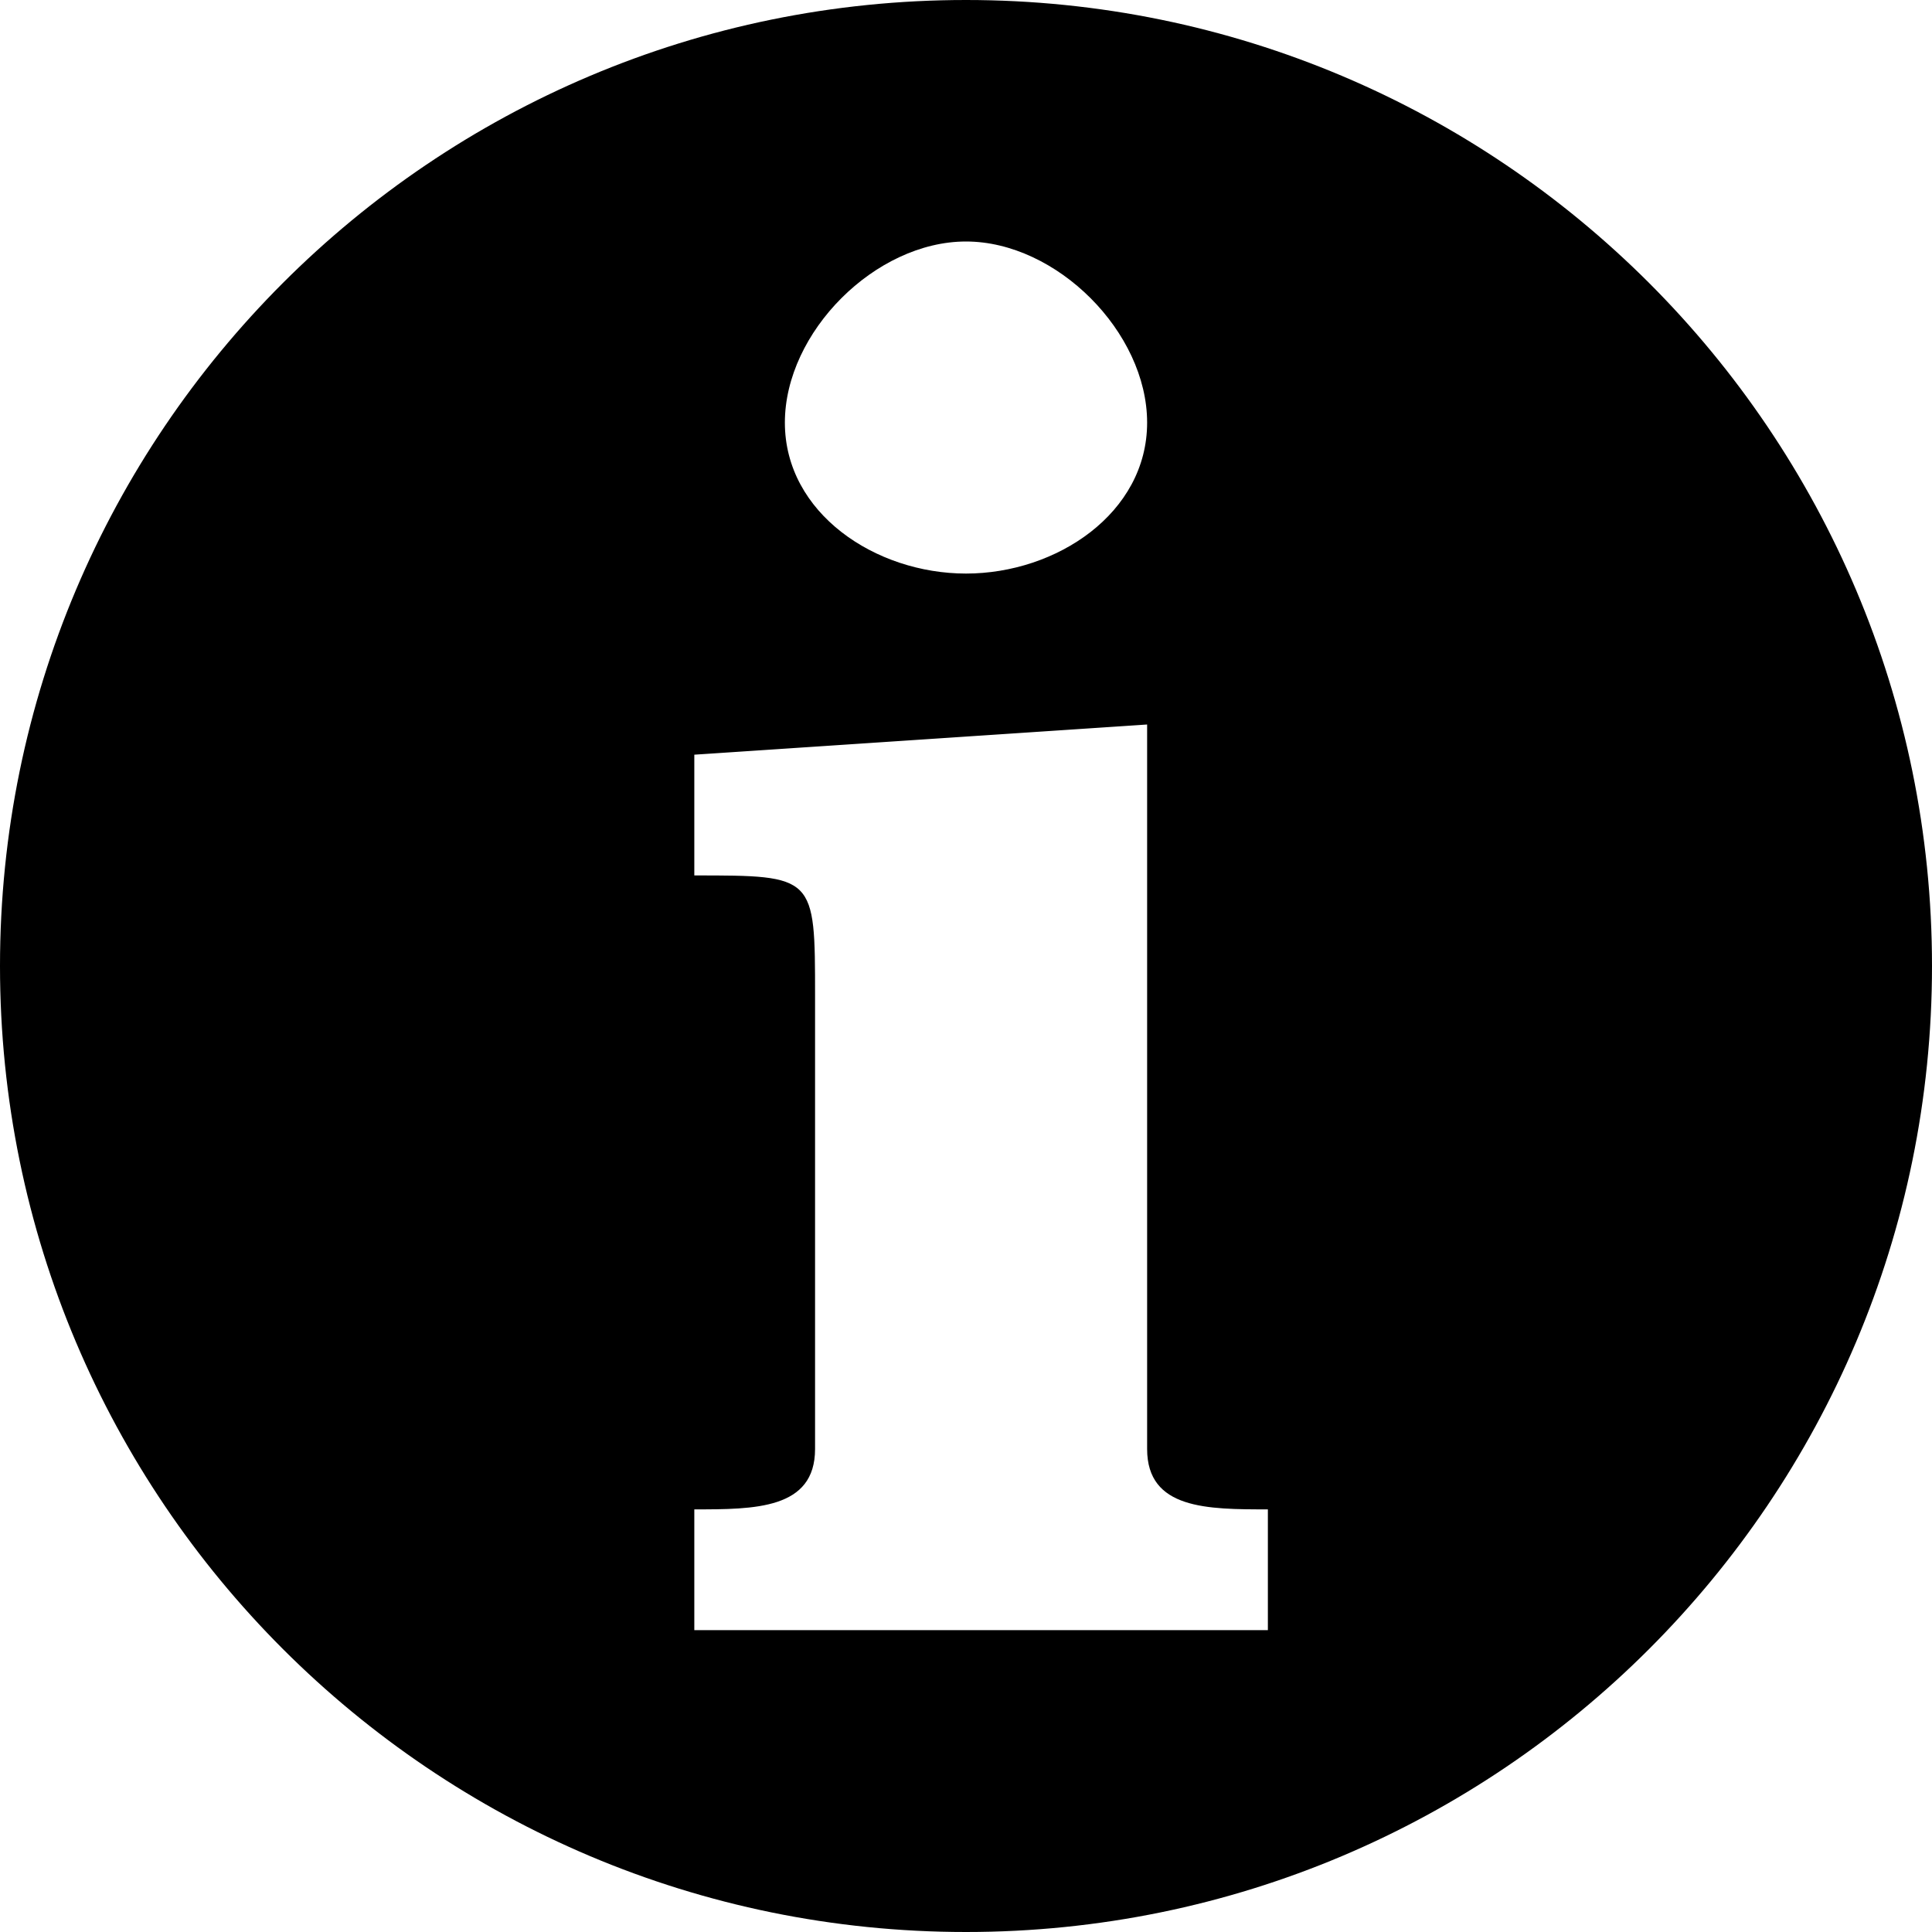
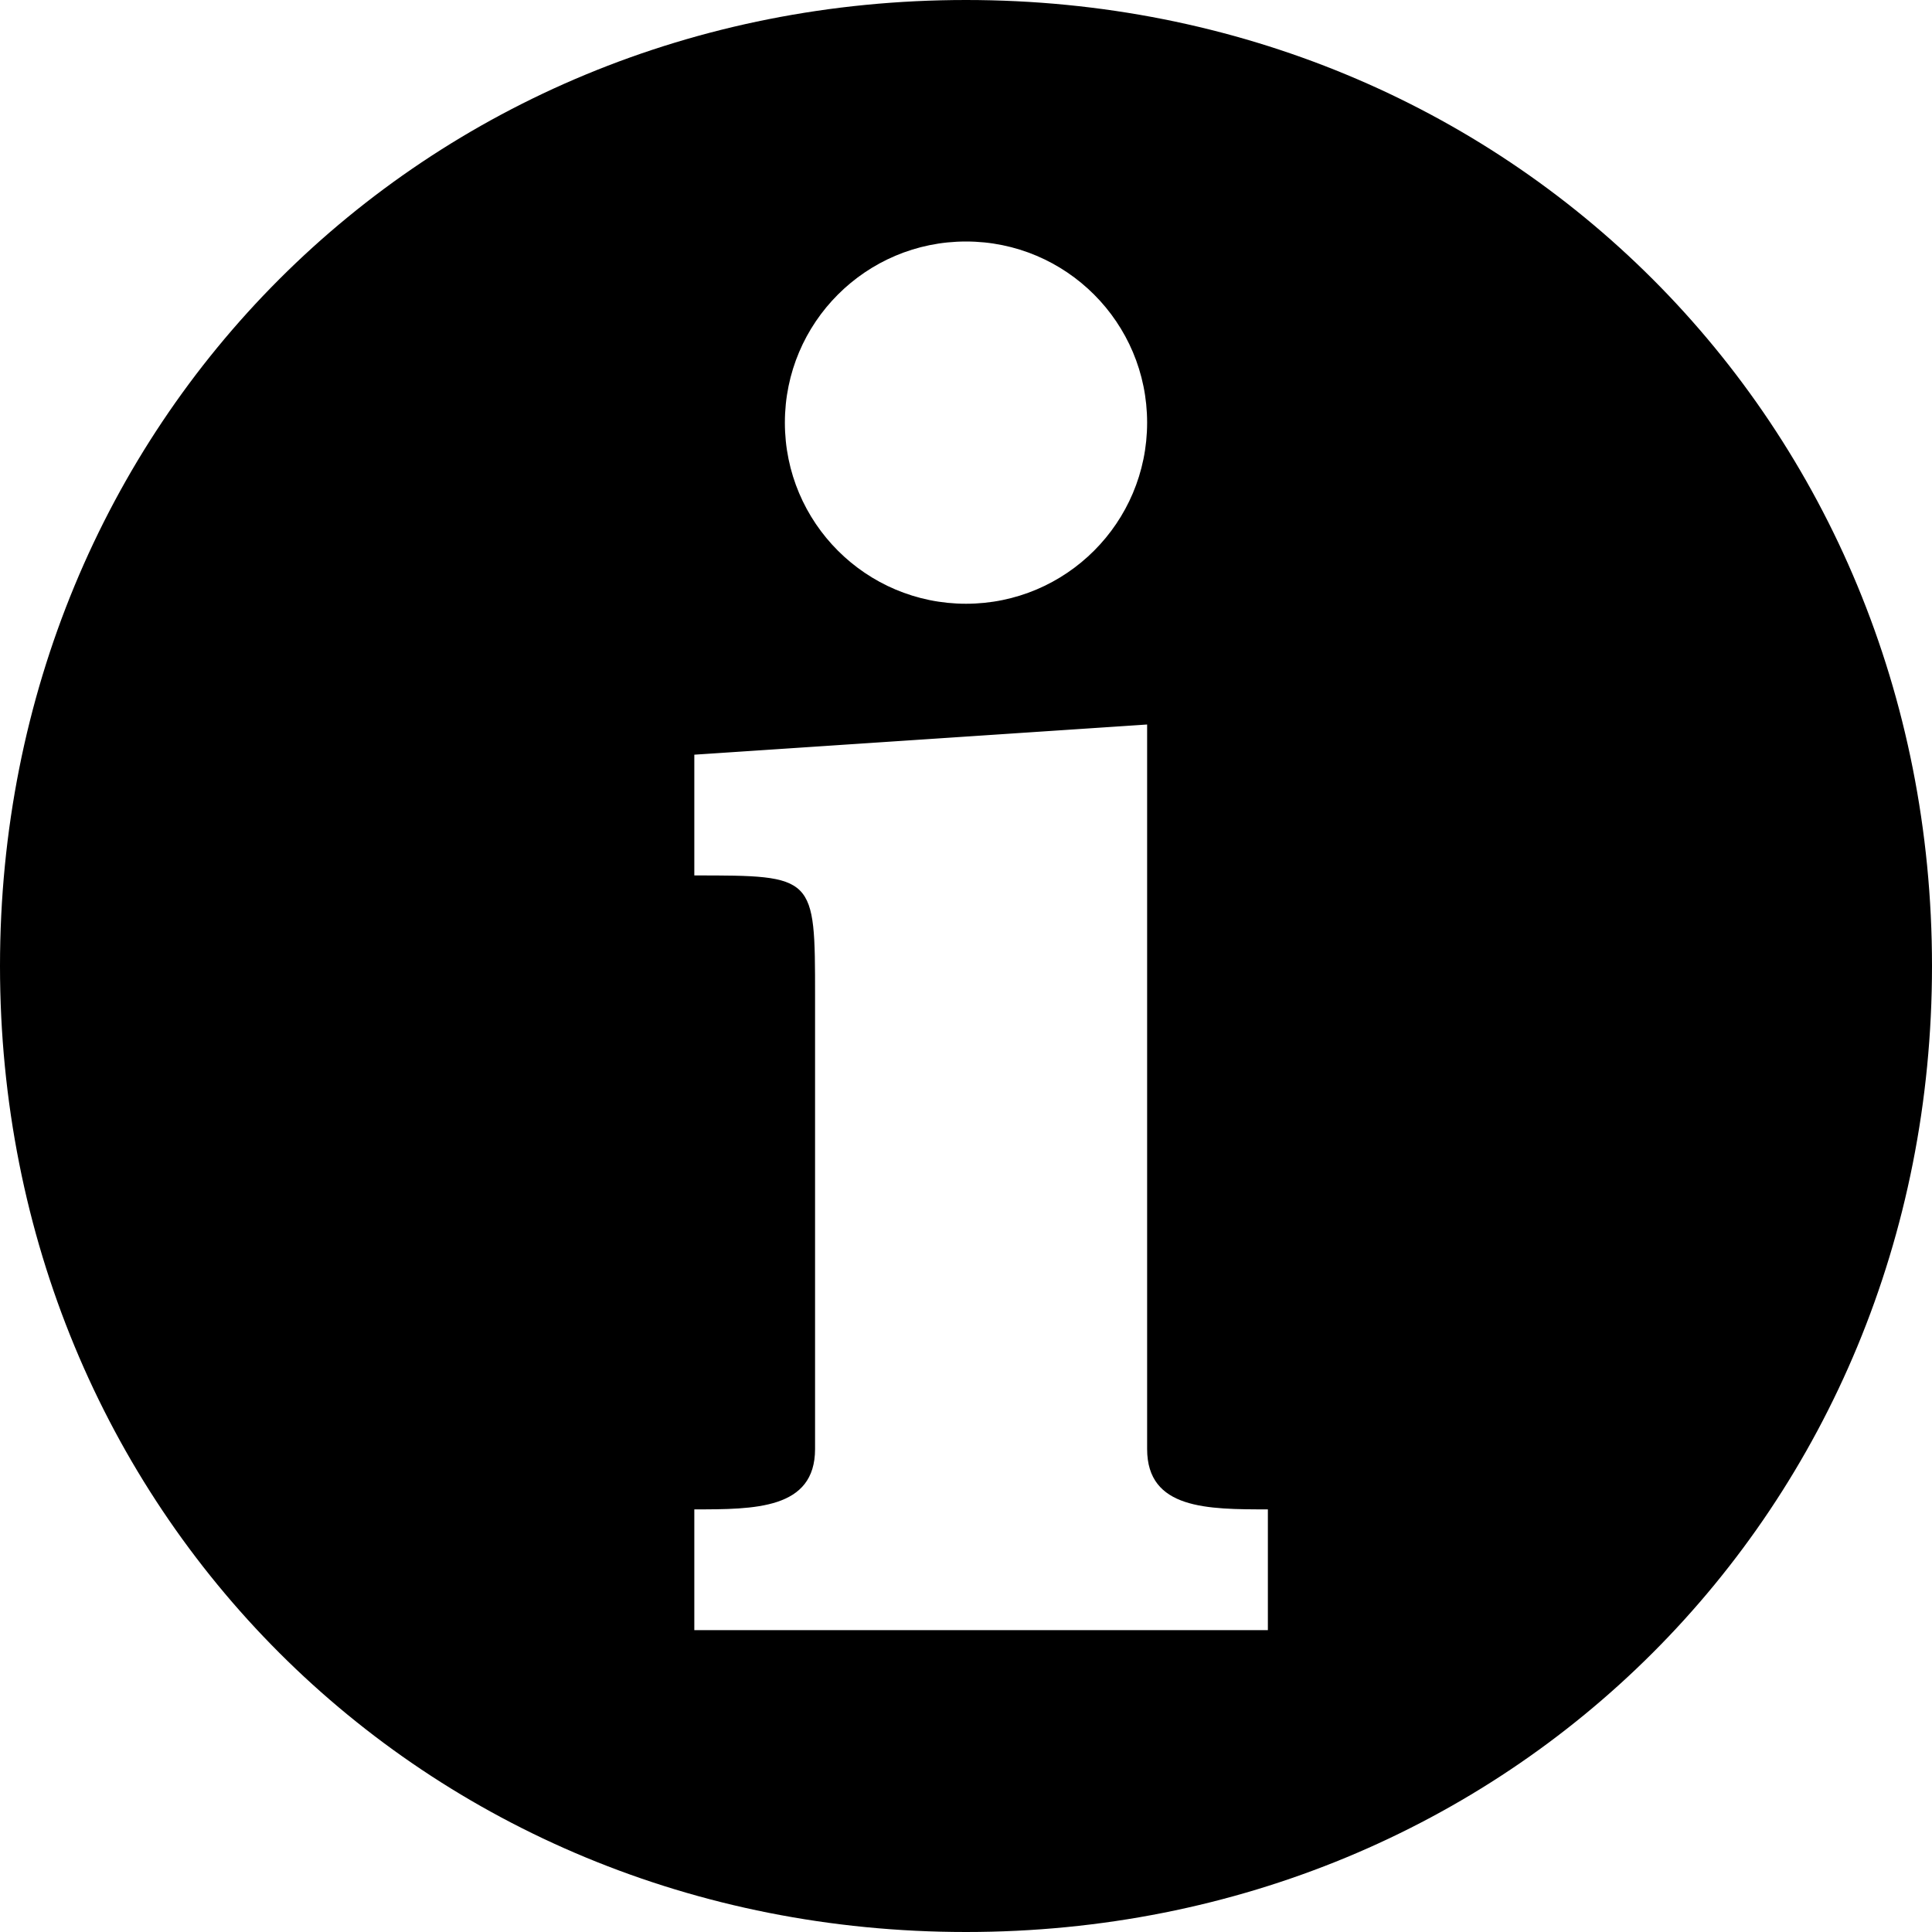
<svg xmlns="http://www.w3.org/2000/svg" viewBox="0 0 64 64">
-   <path d="M32 0a32 32 0 1 1 0 64 32 32 0 0 1 0-64Zm0 8c-3 0-6 3-6 6s3 5 6 5 6-2 6-5-3-6-6-6Zm6 16-15 1v4c4 0 4 0 4 4v15c0 2-2 2-4 2v4h19v-4c-2 0-4 0-4-2V24Z" />
+   <path fill-rule="nonzero" d="M32 0c18 0 32 14 32 32S50 64 32 64 0 50 0 32 14 0 32 0Zm-6 14a6 6 0 1 0 12 0 6 6 0 0 0-12 0Zm12 10-15 1v4c4 0 4 0 4 4v15c0 2-2 2-4 2v4h19v-4c-2 0-4 0-4-2V24Z" />
</svg>
